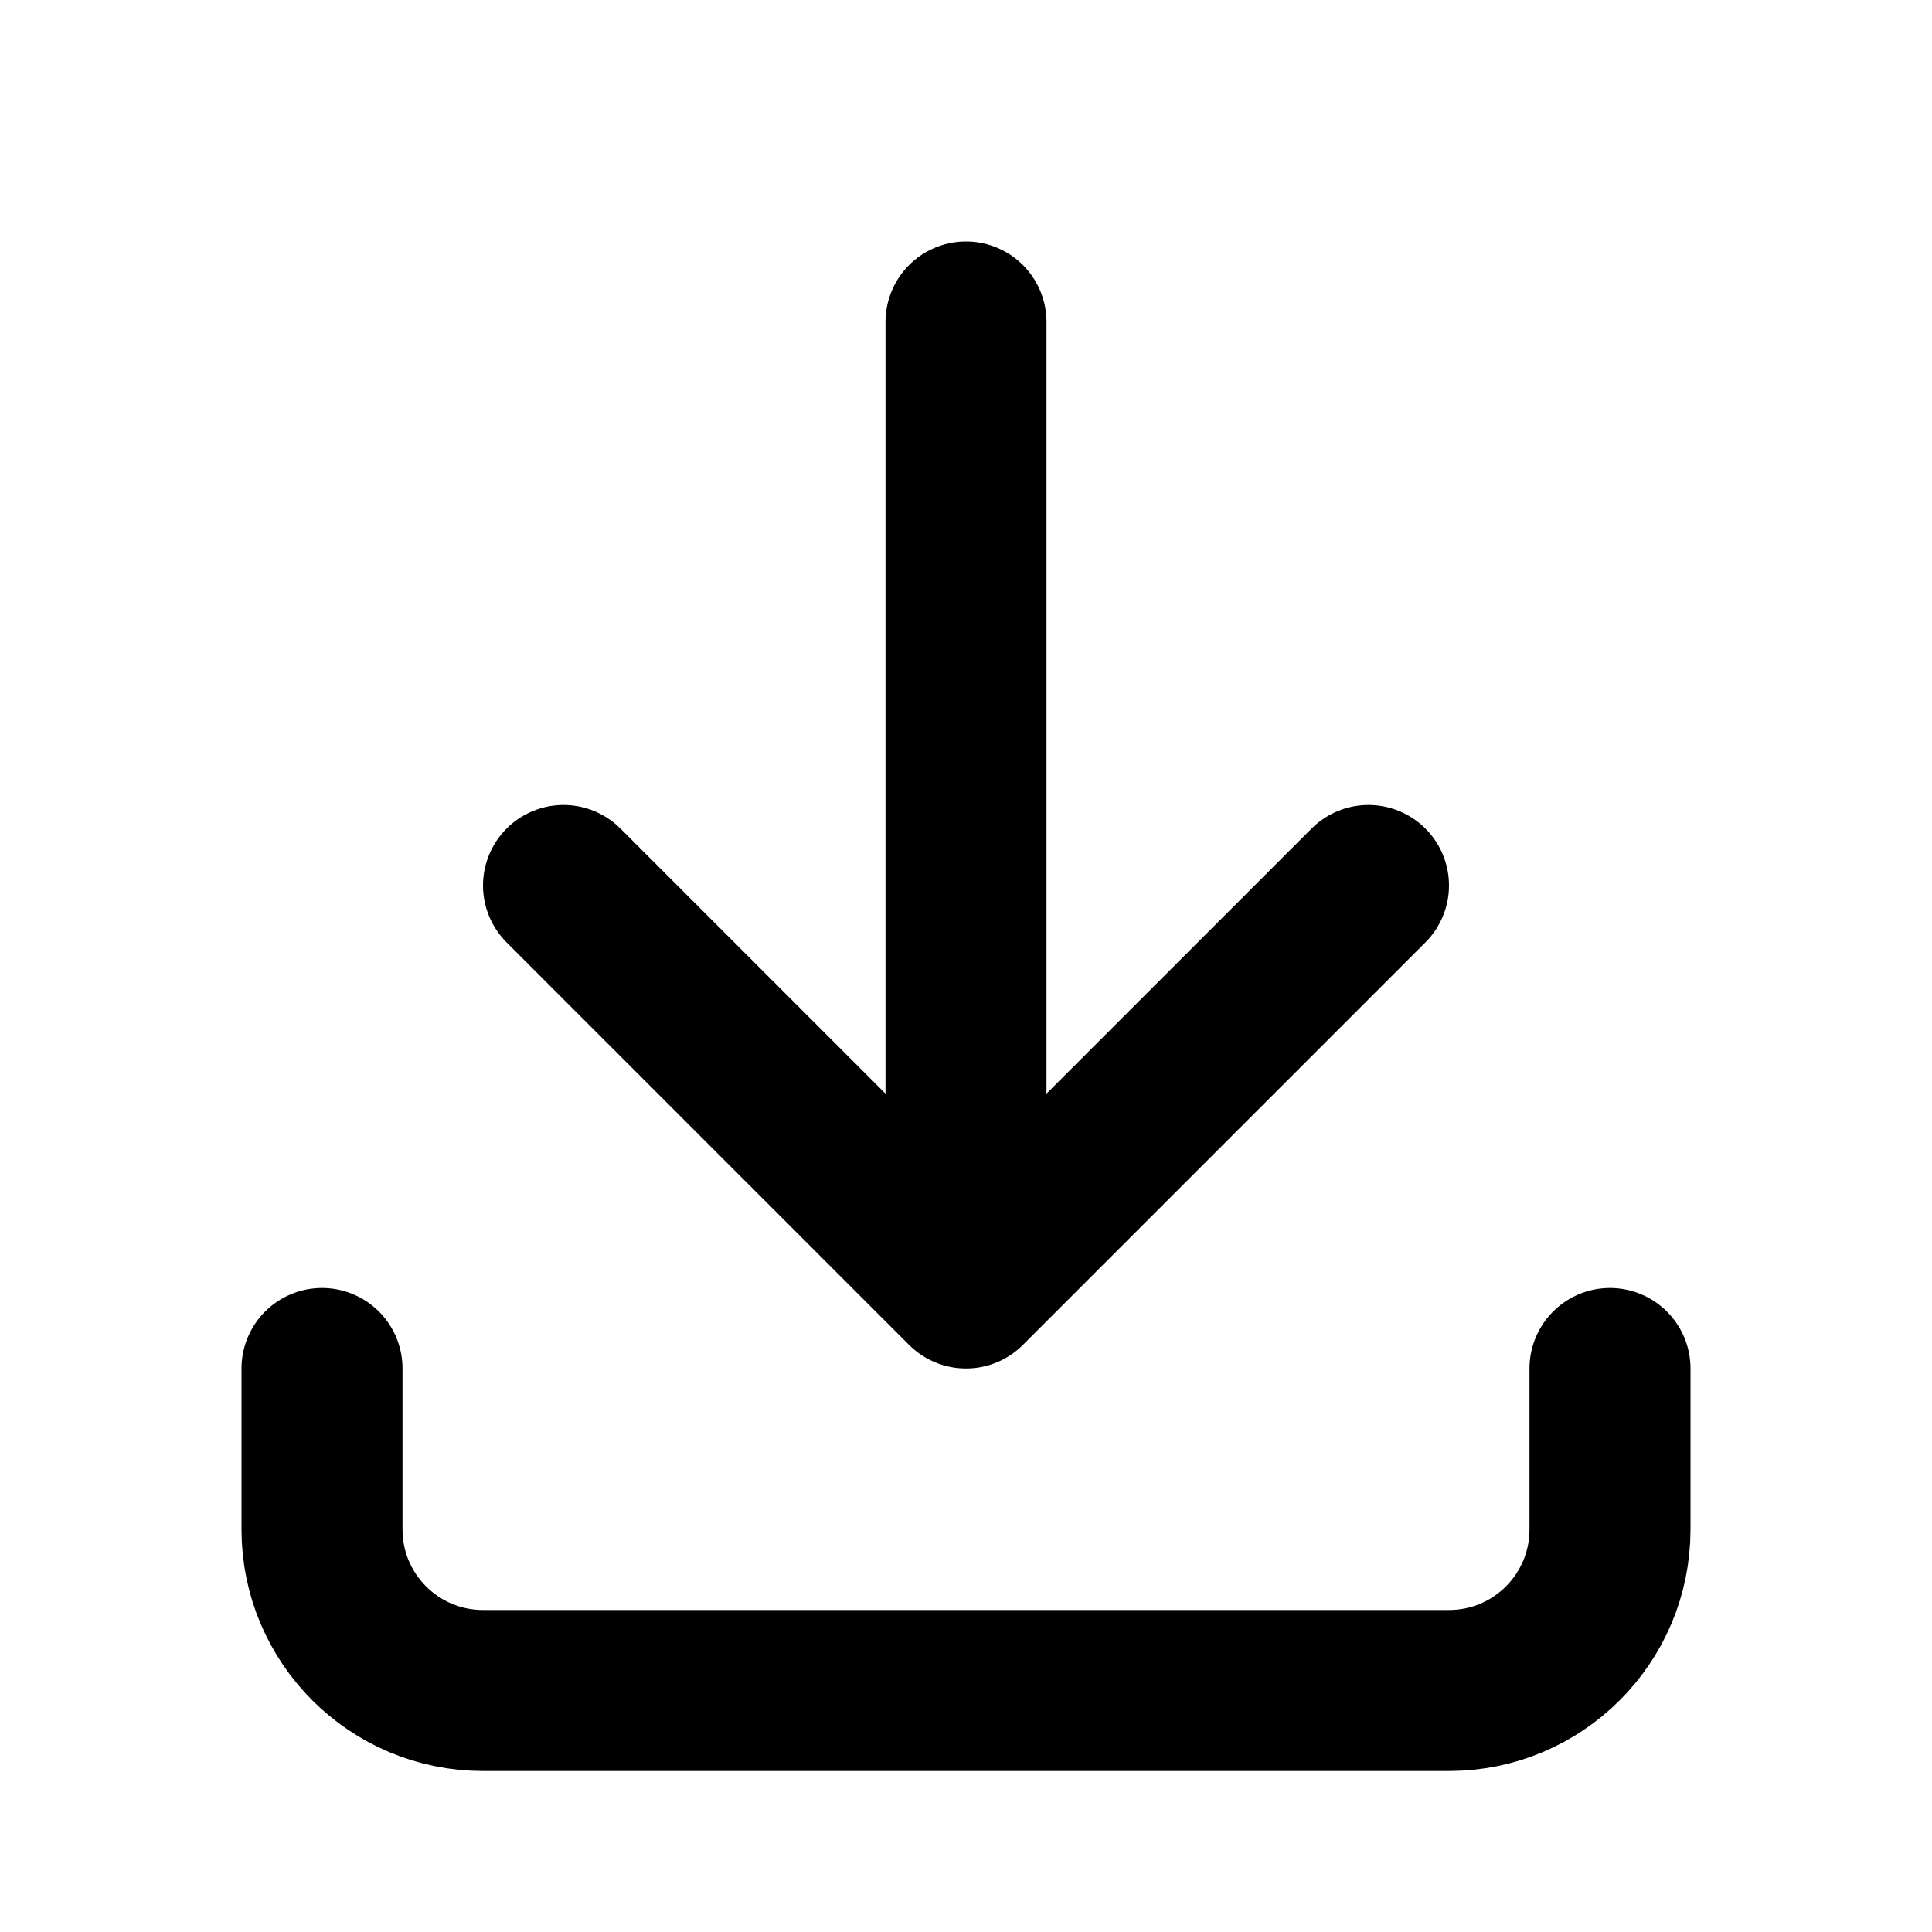
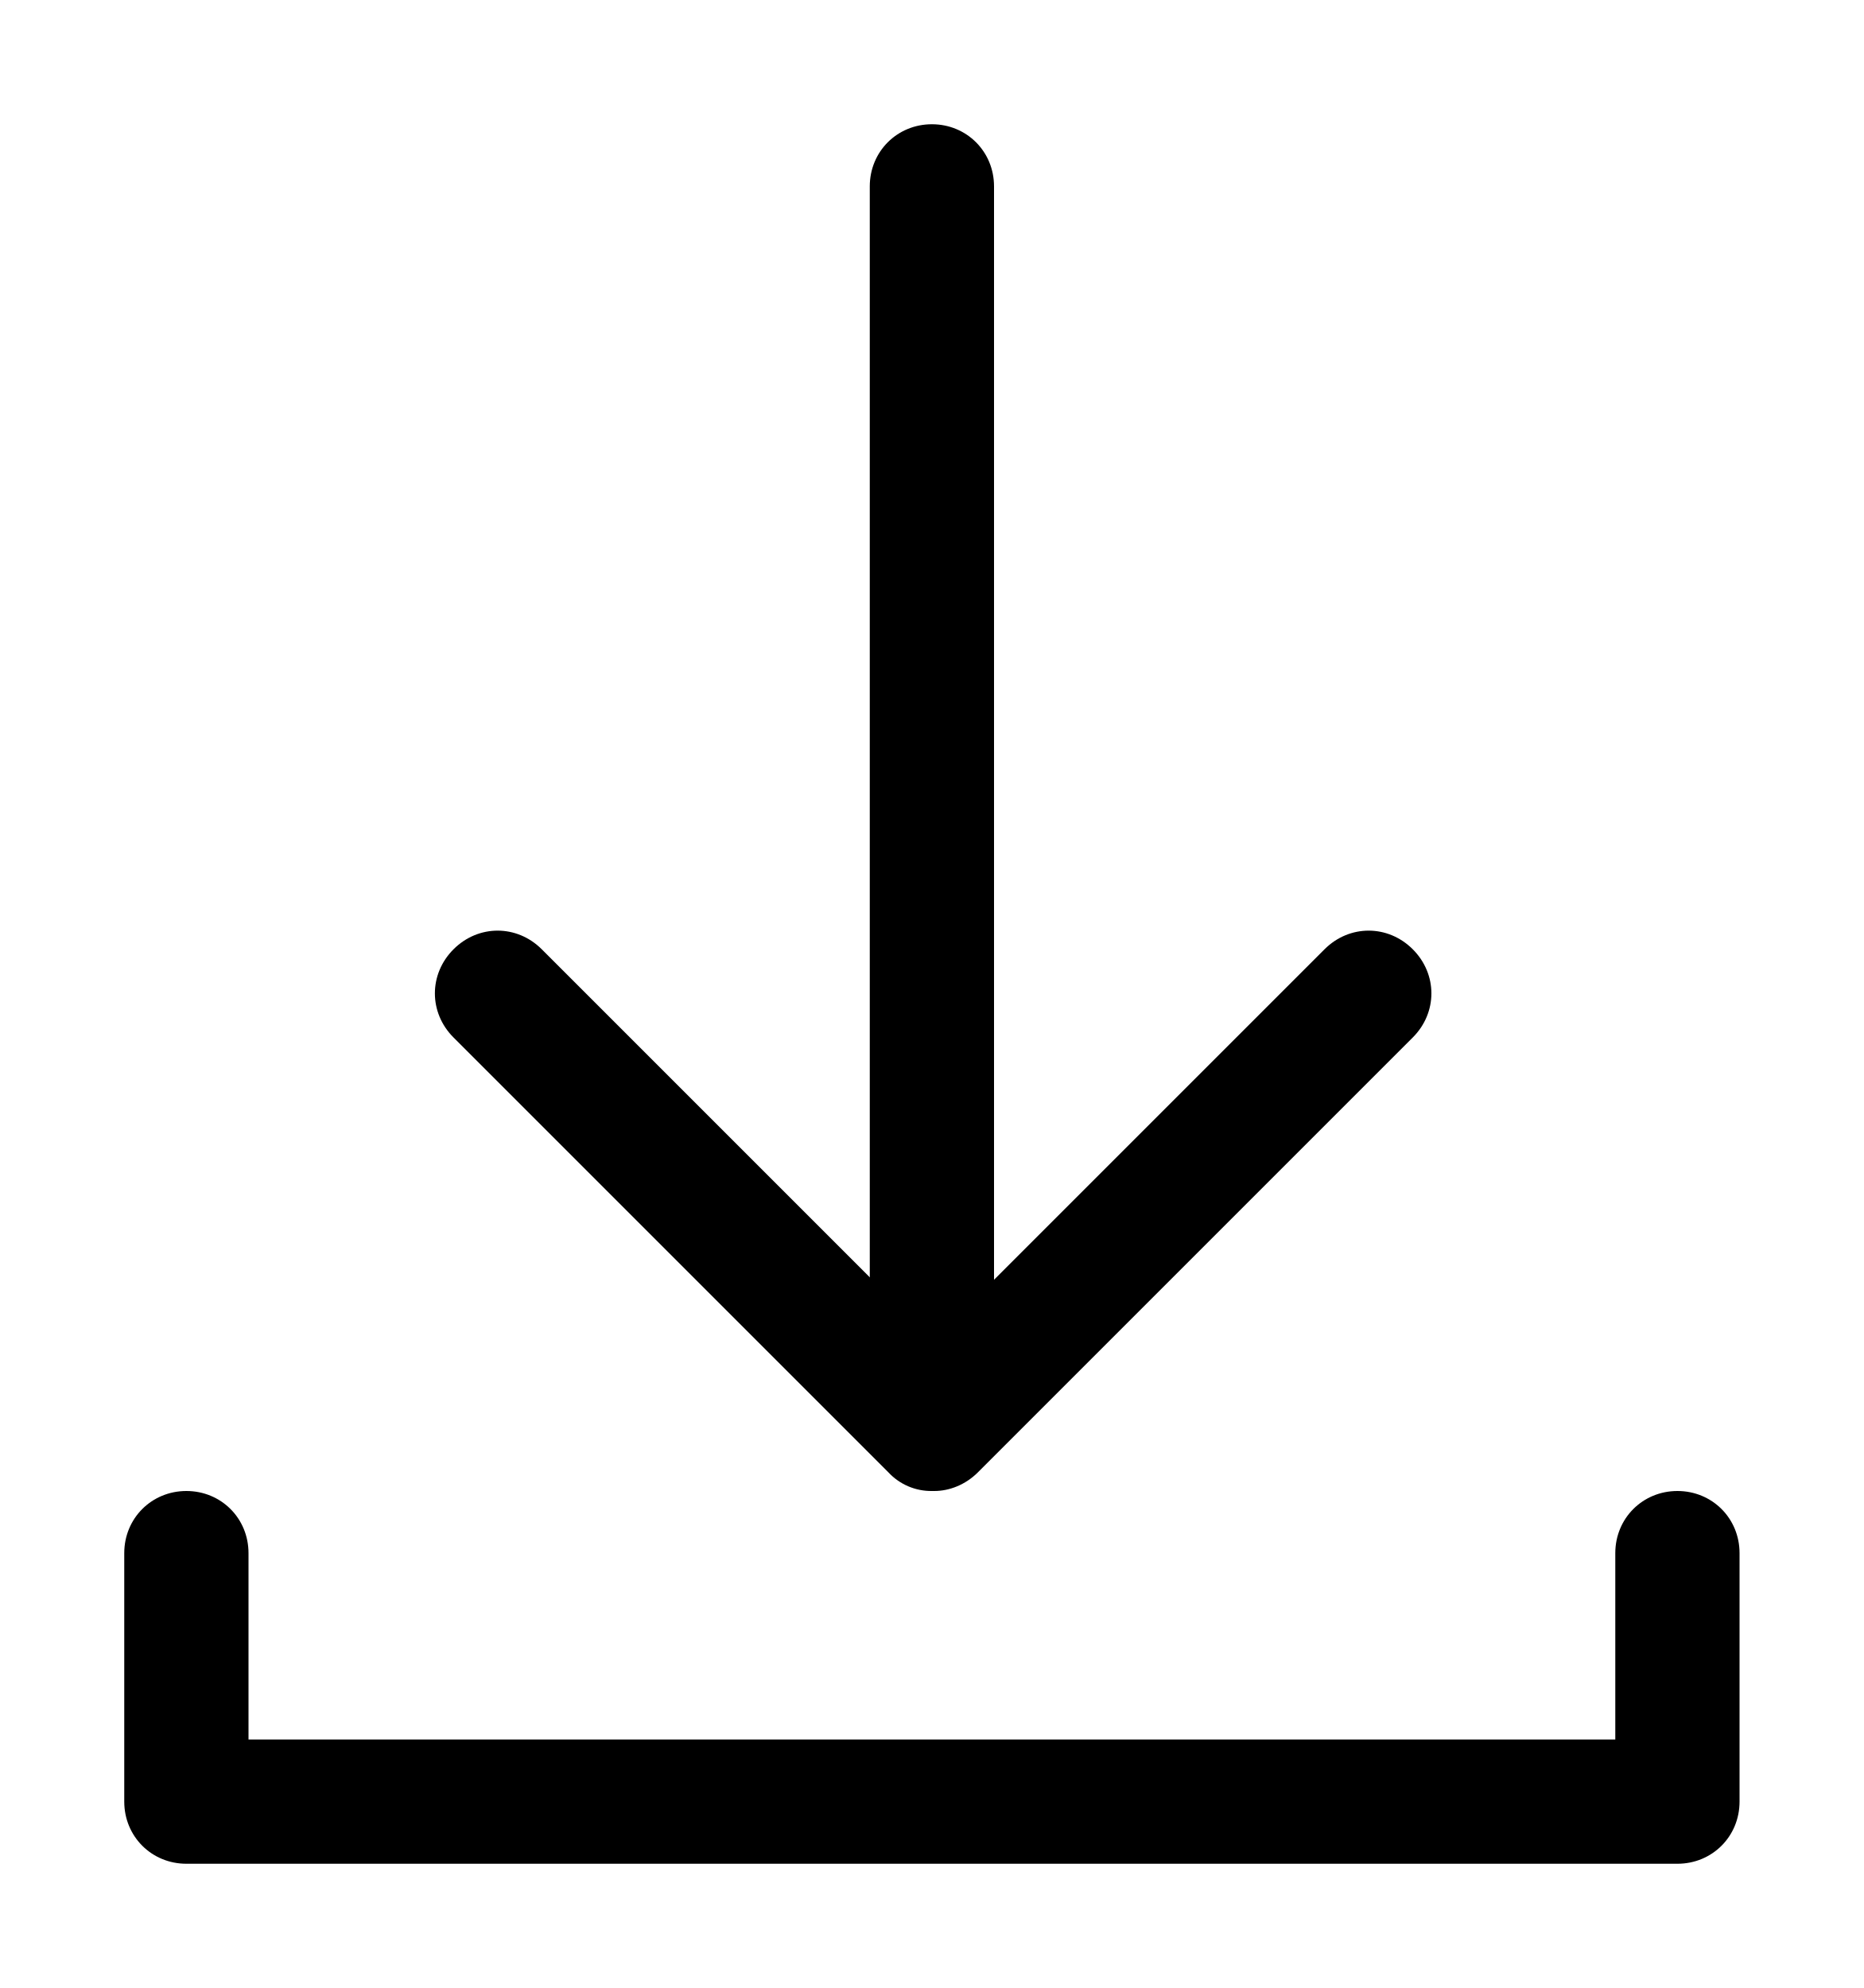
- <svg xmlns="http://www.w3.org/2000/svg" width="24" height="24" viewBox="0 0 24 24">
-   <path fill="none" stroke="currentColor" stroke-linecap="round" stroke-linejoin="round" stroke-width="2" d="M4 17v2a2 2 0 0 0 2 2h12a2 2 0 0 0 2-2v-2M7 11l5 5l5-5m-5-7v12" />
+ <svg xmlns="http://www.w3.org/2000/svg" width="15" height="16" viewBox="0 0 15 16">
+   <path fill="currentColor" d="M7.5 11c-.28 0-.5-.22-.5-.5v-9c0-.28.22-.5.5-.5s.5.22.5.5v9c0 .28-.22.5-.5.5Zm6 4h-12c-.28 0-.5-.22-.5-.5v-2c0-.28.22-.5.5-.5s.5.22.5.5V14h11v-1.5c0-.28.22-.5.5-.5s.5.22.5.5v2c0 .28-.22.5-.5.5Z" />
+   <path fill="currentColor" d="M7.5 12a.47.47 0 0 1-.35-.15l-3.5-3.5c-.2-.2-.2-.51 0-.71s.51-.2.71 0l3.15 3.15l3.15-3.15c.2-.2.51-.2.71 0s.2.51 0 .71l-3.5 3.5c-.1.1-.23.15-.35.15Z" />
</svg>
